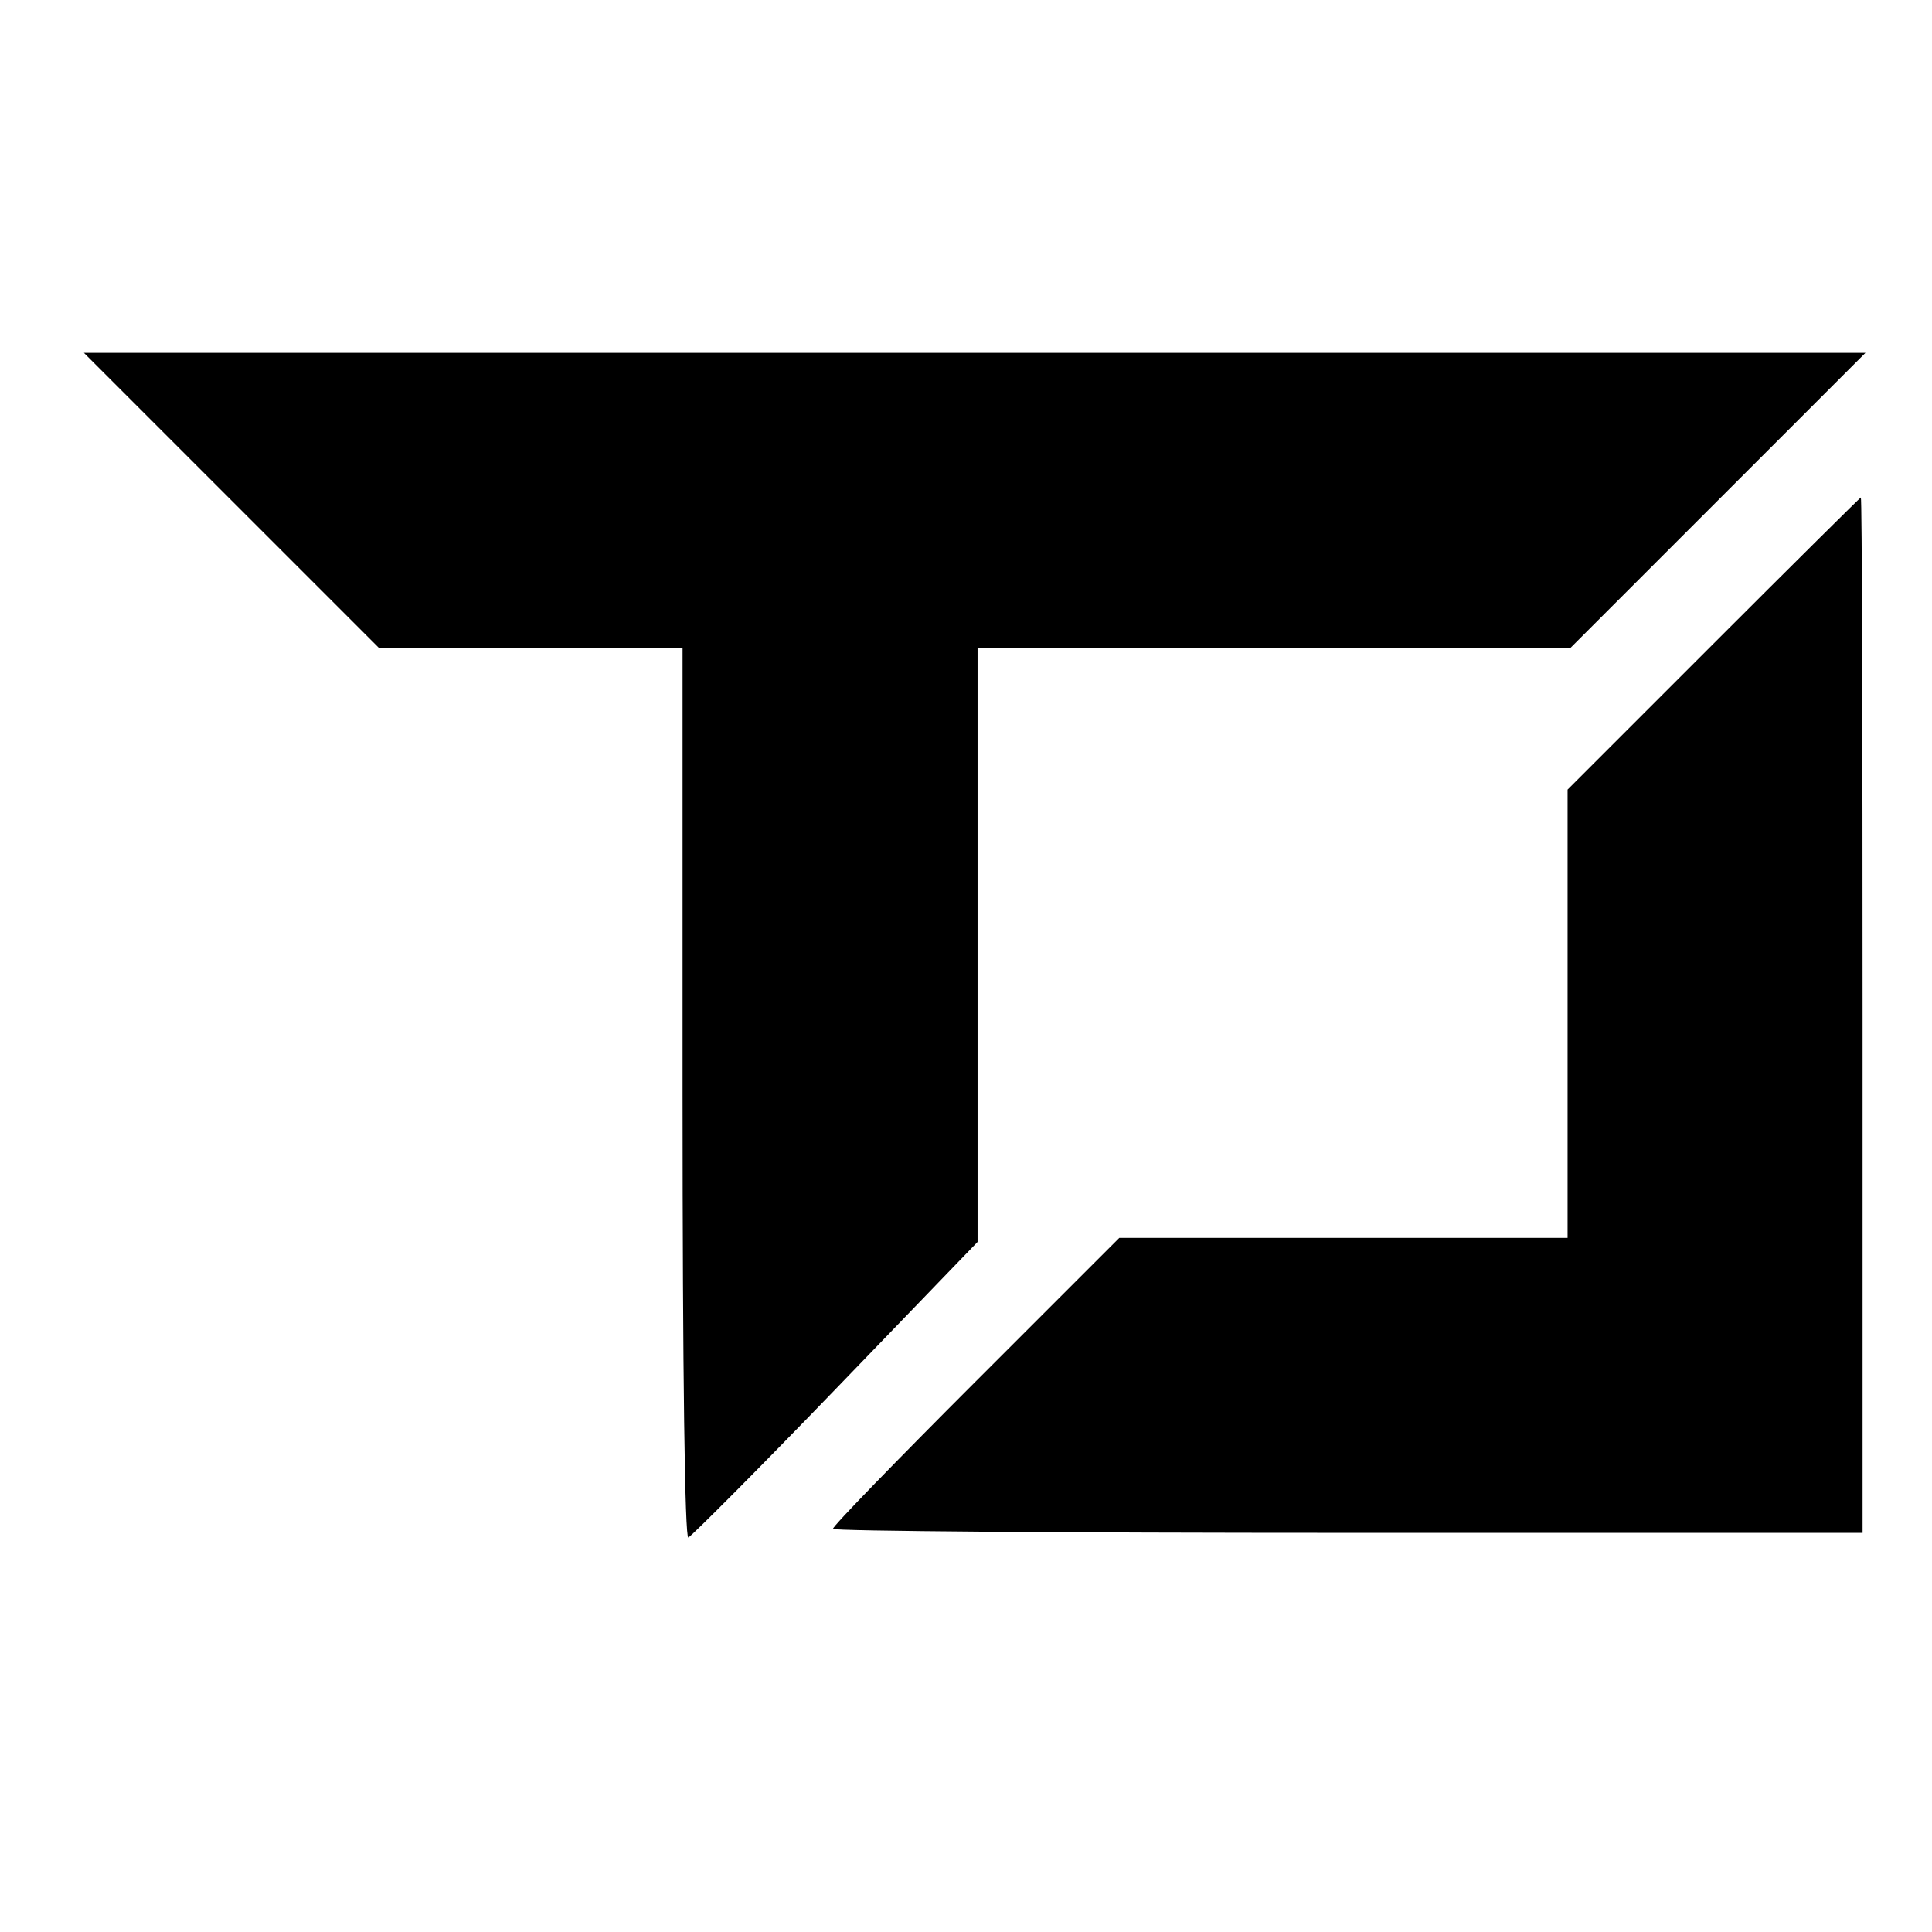
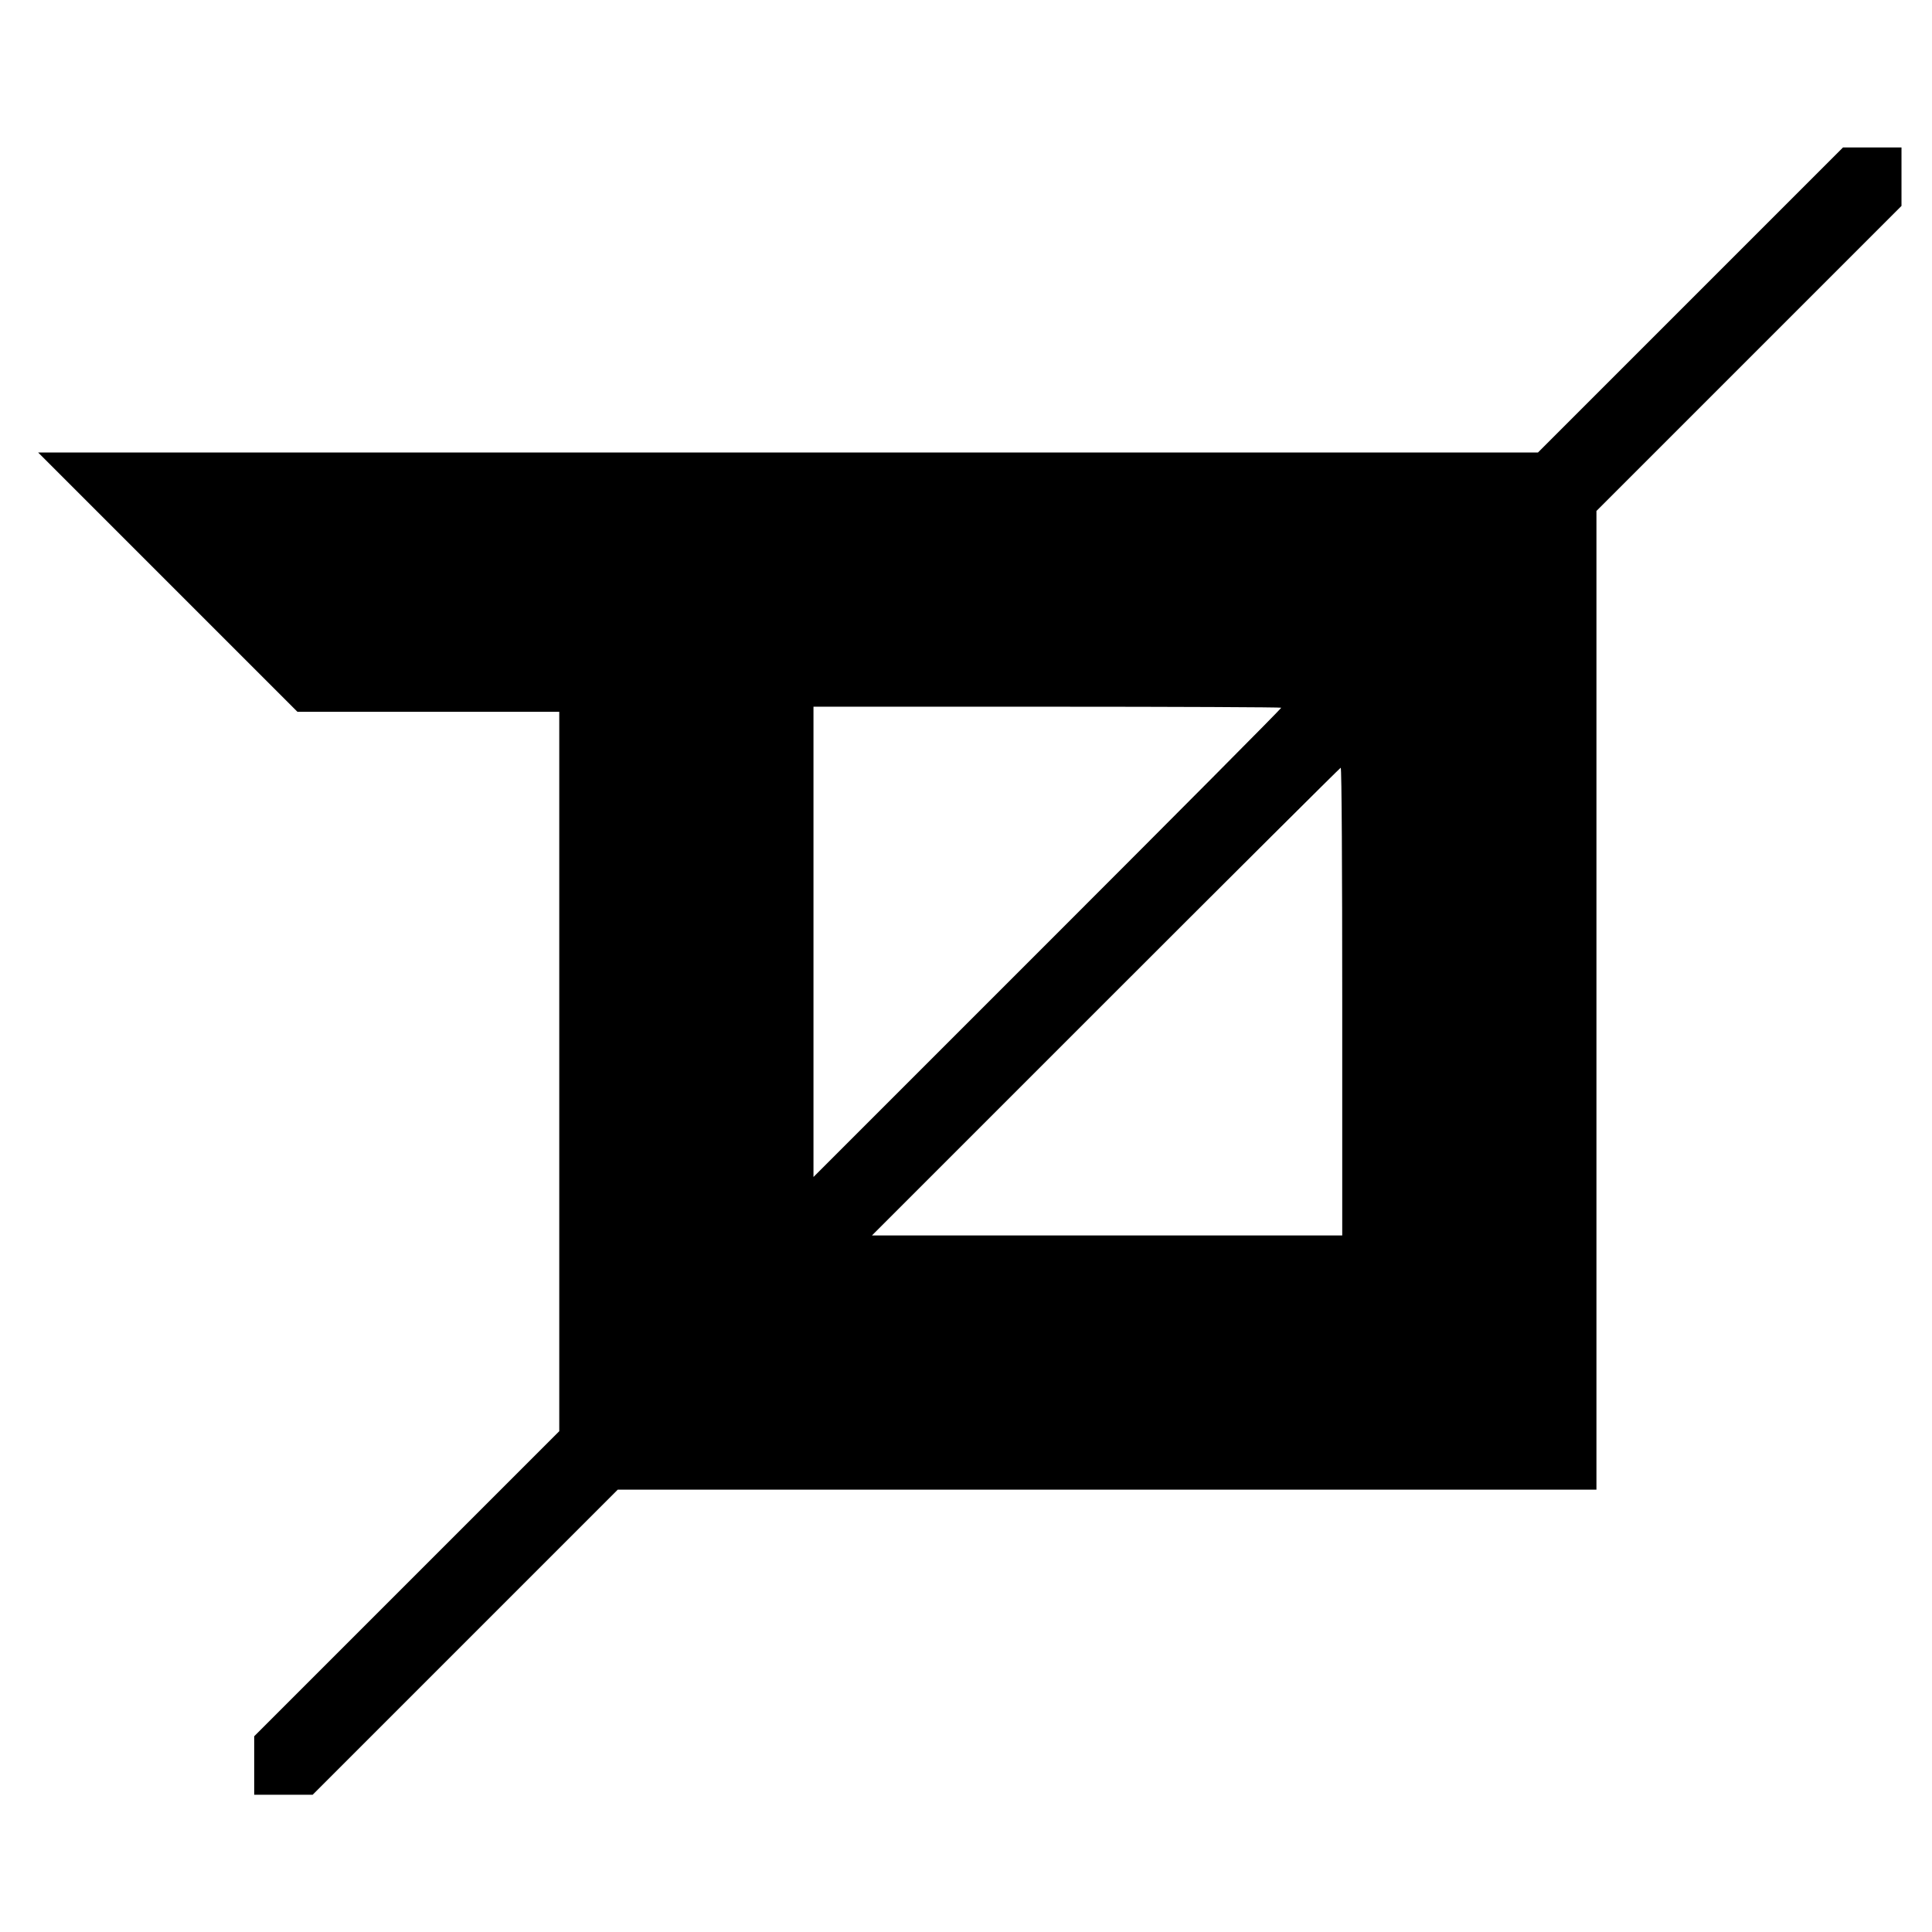
- <svg xmlns="http://www.w3.org/2000/svg" width="445.333" height="445.333" preserveAspectRatio="xMidYMid meet" version="1.0" viewBox="0 0 334 334">
-   <g fill="#000" stroke="none">
-     <path d="M400 2475 l255 -255 262 0 263 0 0 -771 c0 -489 4 -769 10 -767 5 2 120 117 255 257 l245 254 0 513 0 514 513 0 512 0 255 255 255 255 -1540 0 -1540 0 255 -255z" transform="translate(0,334) scale(0.1,-0.1)" />
-     <path d="M2962 2227 l-252 -252 0 -388 0 -387 -388 0 -387 0 -248 -248 c-136 -136 -247 -250 -247 -255 0 -4 400 -7 890 -7 l890 0 0 895 c0 492 -1 895 -3 895 -1 0 -116 -114 -255 -253z" transform="translate(0,334) scale(0.1,-0.1)" />
+ <svg xmlns="http://www.w3.org/2000/svg" version="1.0" width="380pt" height="380pt" viewBox="0 0 380 380" preserveAspectRatio="xMidYMid meet">
+   <g transform="translate(0,380) scale(0.1,-0.1)" fill="#000000" stroke="none">
+     <path d="M3325 3210 l-300 -300 -1475 0 -1475 0 255 -255 255 -255 257 0 258 0 0 -708 0 -707 -300 -300 -300 -300 0 -57 0 -58 58 0 57 0 300 300 300 300 962 0 963 0 0 963 0 962 300 300 300 300 0 57 0 58 -58 0 -57 0 -300 -300z m-805 -802 c0 -2 -207 -210 -460 -463 l-460 -460 0 463 0 462 460 0 c253 0 460 -1 460 -2z m120 -578 l0 -460 -462 0 -463 0 460 460 c253 253 461 460 462 460 2 0 3 -207 3 -460z" />
  </g>
</svg>
